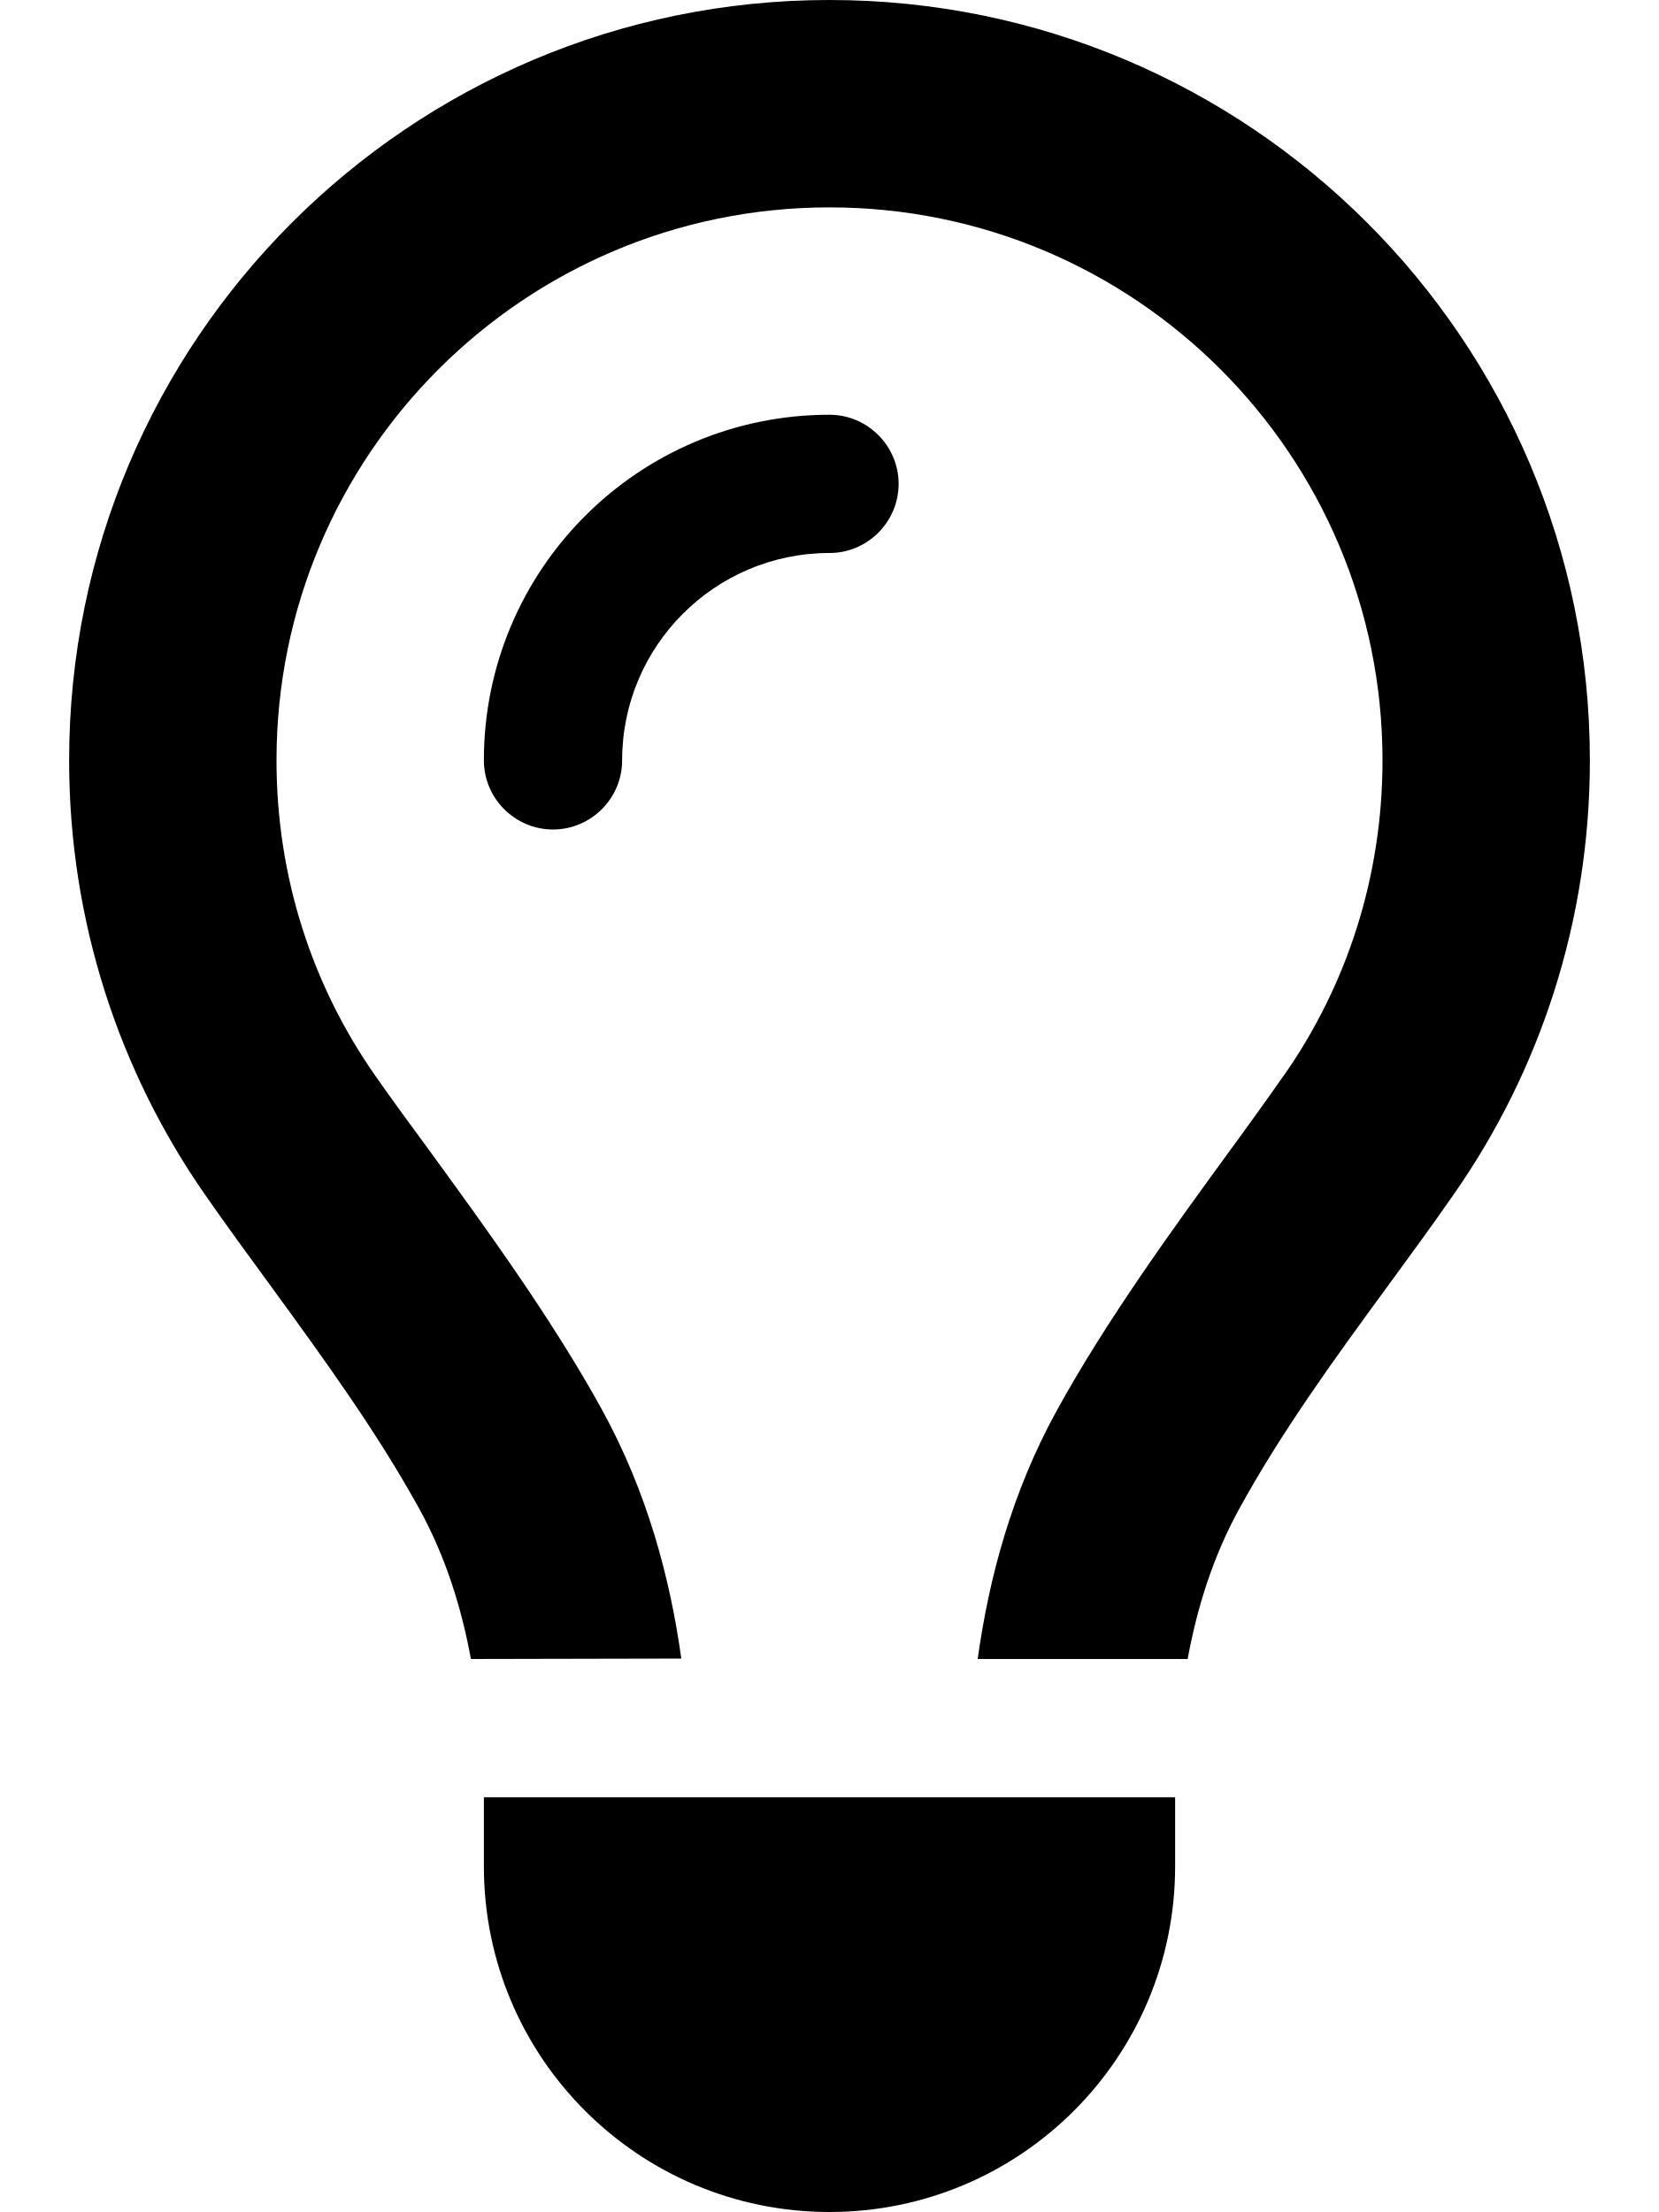
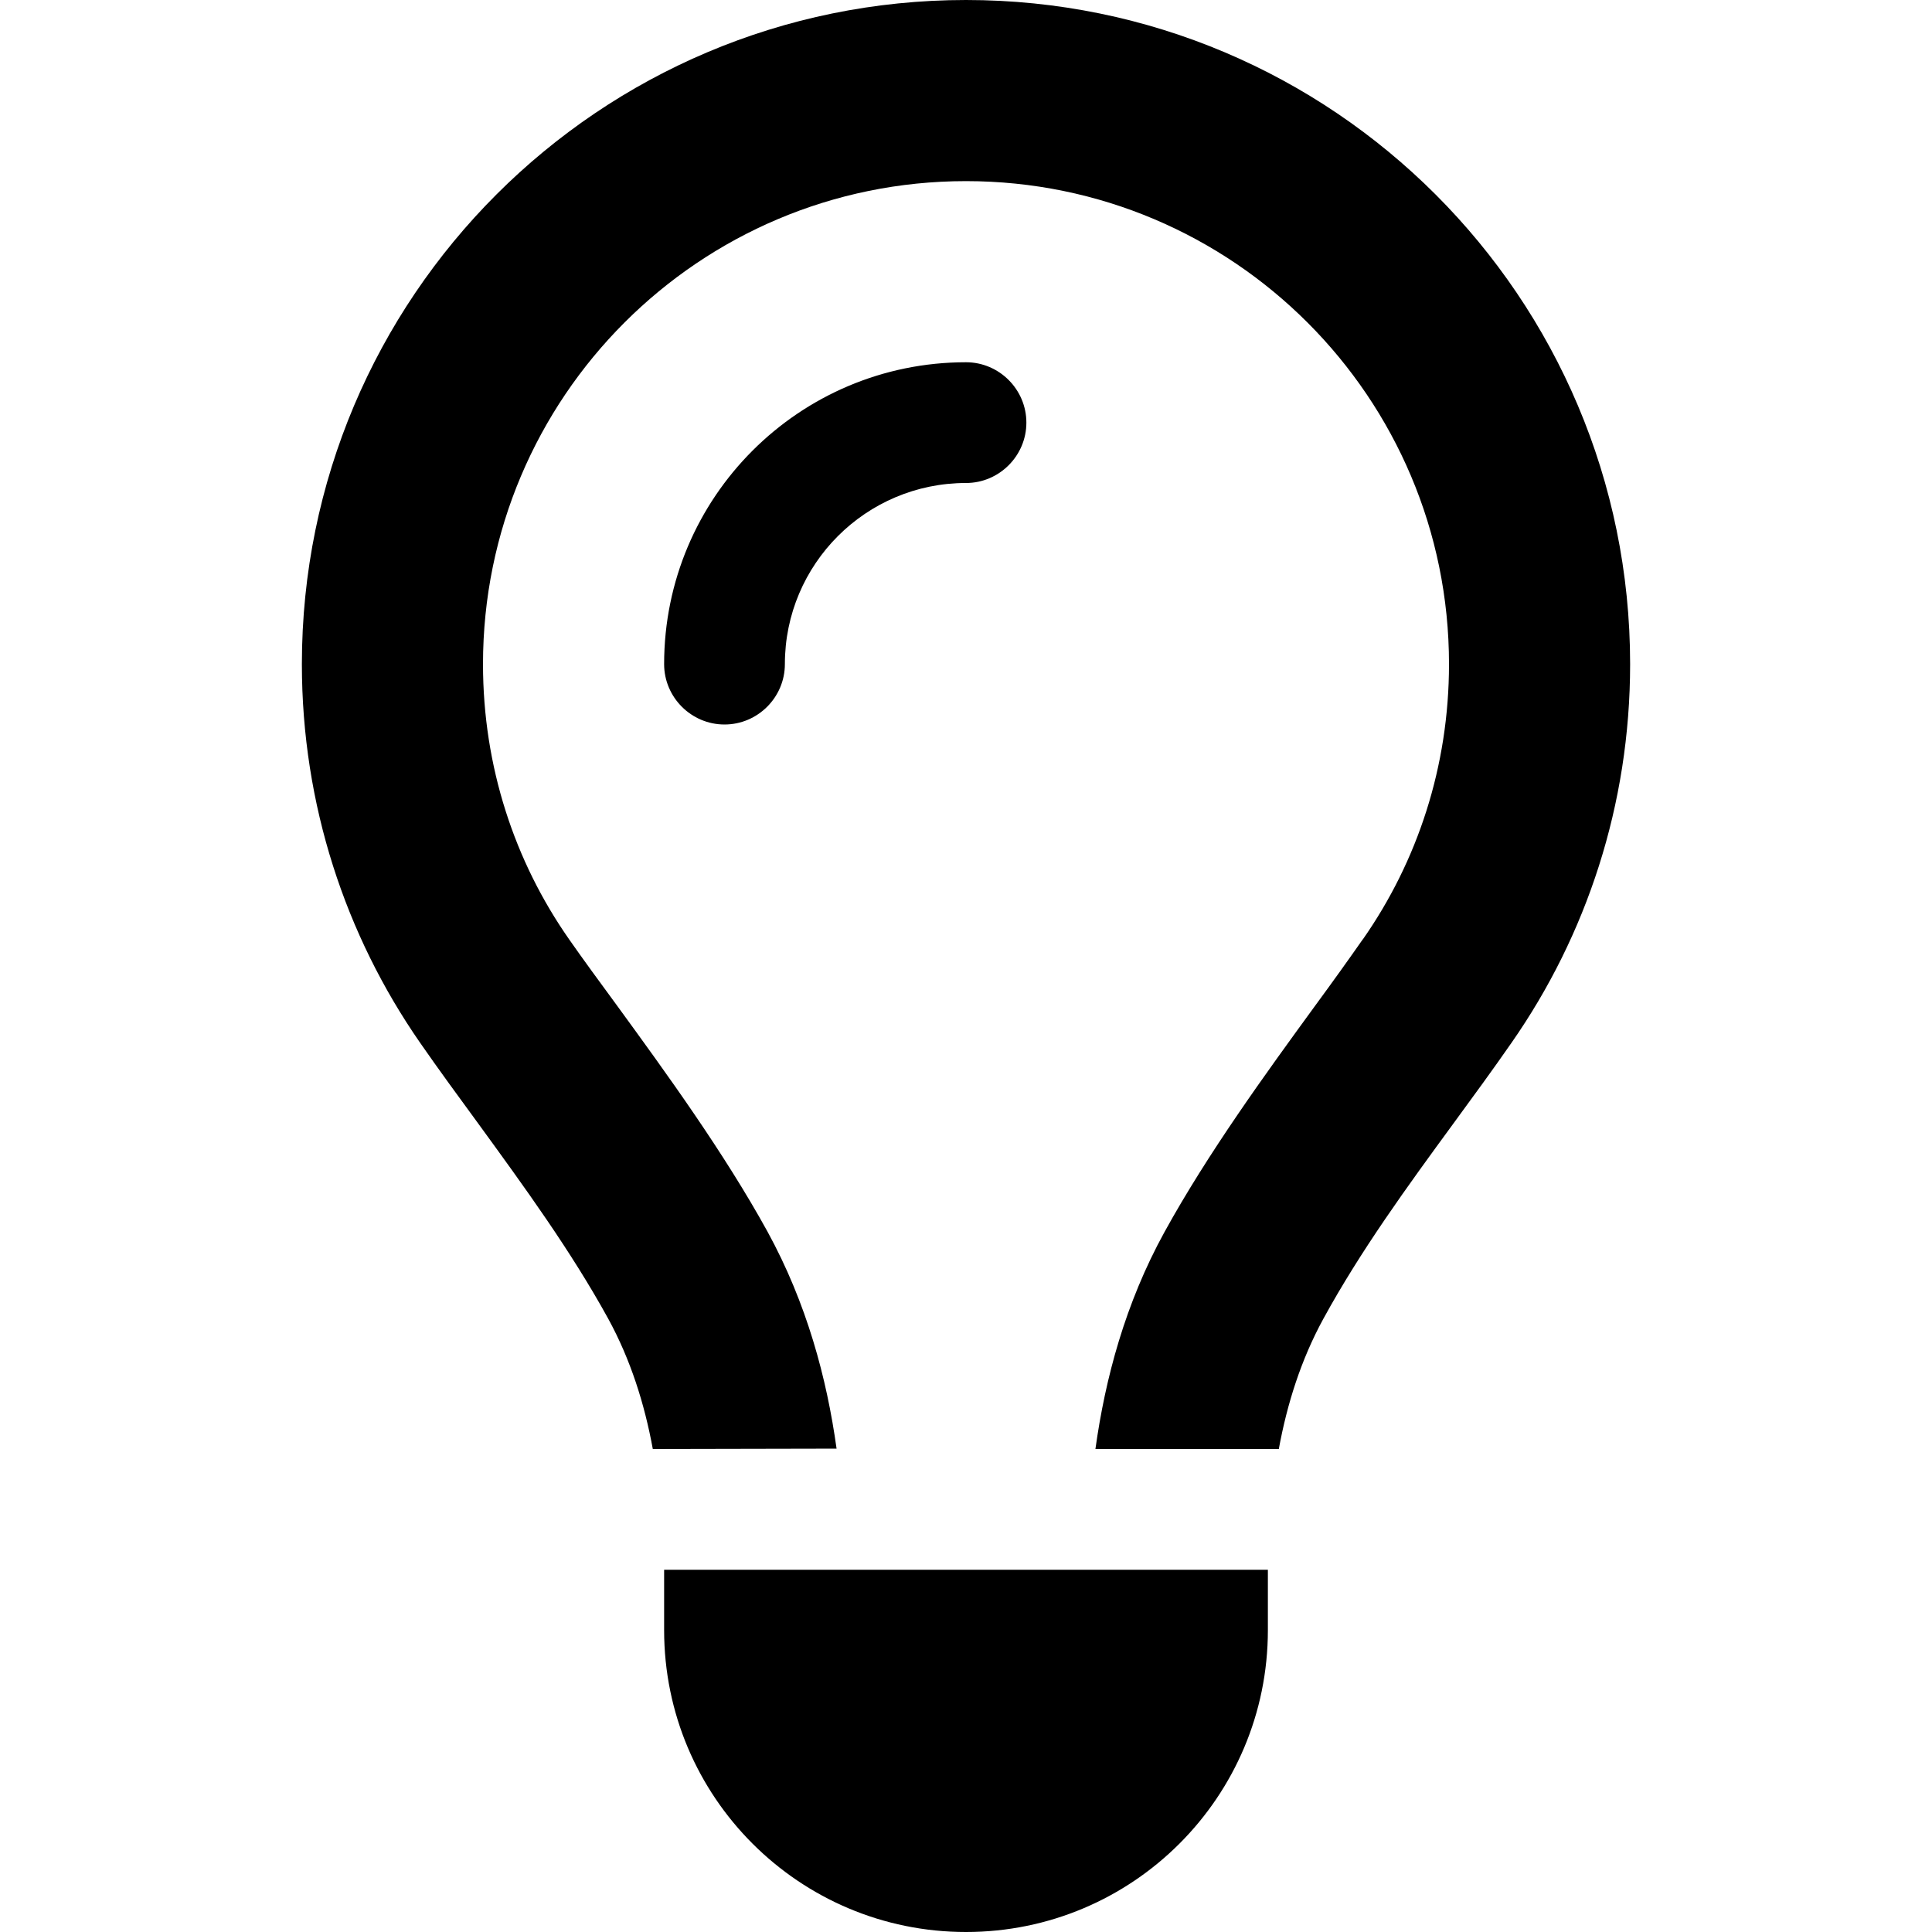
- <svg xmlns="http://www.w3.org/2000/svg" version="1.1" width="384" height="512">
-   <svg viewBox="0 0 384 512">
-     <path d="M297.2 248.9C311.6 228.3 320 203.2 320 176c0-70.7-57.3-128-128-128S64 105.3 64 176c0 27.2 8.4 52.3 22.8 72.9c3.7 5.3 8.1 11.3 12.8 17.7c0 0 0 0 0 0c12.9 17.7 28.3 38.9 39.8 59.8c10.4 19 15.7 38.8 18.3 57.5L109 384c-2.2-12-5.9-23.7-11.8-34.5c-9.9-18-22.2-34.9-34.5-51.8c0 0 0 0 0 0s0 0 0 0c-5.2-7.1-10.4-14.2-15.4-21.4C27.6 247.9 16 213.3 16 176C16 78.8 94.8 0 192 0s176 78.8 176 176c0 37.3-11.6 71.9-31.4 100.3c-5 7.2-10.2 14.3-15.4 21.4c0 0 0 0 0 0s0 0 0 0c-12.3 16.8-24.6 33.7-34.5 51.8c-5.9 10.8-9.6 22.5-11.8 34.5l-48.6 0c2.6-18.7 7.9-38.6 18.3-57.5c11.5-20.9 26.9-42.1 39.8-59.8c0 0 0 0 0 0s0 0 0 0s0 0 0 0c4.7-6.4 9-12.4 12.7-17.7zM192 128c-26.5 0-48 21.5-48 48c0 8.8-7.2 16-16 16s-16-7.2-16-16c0-44.2 35.8-80 80-80c8.8 0 16 7.2 16 16s-7.2 16-16 16zm0 384c-44.2 0-80-35.8-80-80l0-16 160 0 0 16c0 44.2-35.8 80-80 80z" />
+ <svg xmlns="http://www.w3.org/2000/svg" version="1.1" width="512" height="512">
+   <svg version="1.1" width="512" height="512" id="SvgjsSvg1019">
+     <defs id="SvgjsDefs1018" />
+     <svg viewBox="0 0 384 512" version="1.1" id="SvgjsSvg1016" width="100%" height="100%">
+       <path d="M 297.2,248.9 C 311.6,228.3 320,203.2 320,176 320,105.3 262.7,48 192,48 121.3,48 64,105.3 64,176 c 0,27.2 8.4,52.3 22.8,72.9 3.7,5.3 8.1,11.3 12.8,17.7 0,0 0,0 0,0 12.9,17.7 28.3,38.9 39.8,59.8 10.4,19 15.7,38.8 18.3,57.5 L 109,384 c -2.2,-12 -5.9,-23.7 -11.8,-34.5 -9.9,-18 -22.2,-34.9 -34.5,-51.8 0,0 0,0 0,0 0,0 0,0 0,0 C 57.5,290.6 52.3,283.5 47.3,276.3 27.6,247.9 16,213.3 16,176 16,78.8 94.8,0 192,0 c 97.2,0 176,78.8 176,176 0,37.3 -11.6,71.9 -31.4,100.3 -5,7.2 -10.2,14.3 -15.4,21.4 0,0 0,0 0,0 0,0 0,0 0,0 -12.3,16.8 -24.6,33.7 -34.5,51.8 -5.9,10.8 -9.6,22.5 -11.8,34.5 h -48.6 c 2.6,-18.7 7.9,-38.6 18.3,-57.5 11.5,-20.9 26.9,-42.1 39.8,-59.8 0,0 0,0 0,0 0,0 0,0 0,0 0,0 0,0 0,0 4.7,-6.4 9,-12.4 12.7,-17.7 z M 192,128 c -26.5,0 -48,21.5 -48,48 0,8.8 -7.2,16 -16,16 -8.8,0 -16,-7.2 -16,-16 0,-44.2 35.8,-80 80,-80 8.8,0 16,7.2 16,16 0,8.8 -7.2,16 -16,16 z m 0,384 c -44.2,0 -80,-35.8 -80,-80 v -16 h 160 v 16 c 0,44.2 -35.8,80 -80,80 z" id="SvgjsPath1015" />
+     </svg>
+     <style id="SvgjsStyle1014">@media (prefers-color-scheme: light) { :root { filter: contrast(1) brightness(1); } }
+ @media (prefers-color-scheme: dark) { :root { filter: invert(100%); } }
+ </style>
  </svg>
-   <style>@media (prefers-color-scheme: light) { :root { filter: contrast(1) brightness(1); } }
+   <style>@media (prefers-color-scheme: light) { :root { filter: none; } }
@media (prefers-color-scheme: dark) { :root { filter: invert(100%); } }
</style>
</svg>
